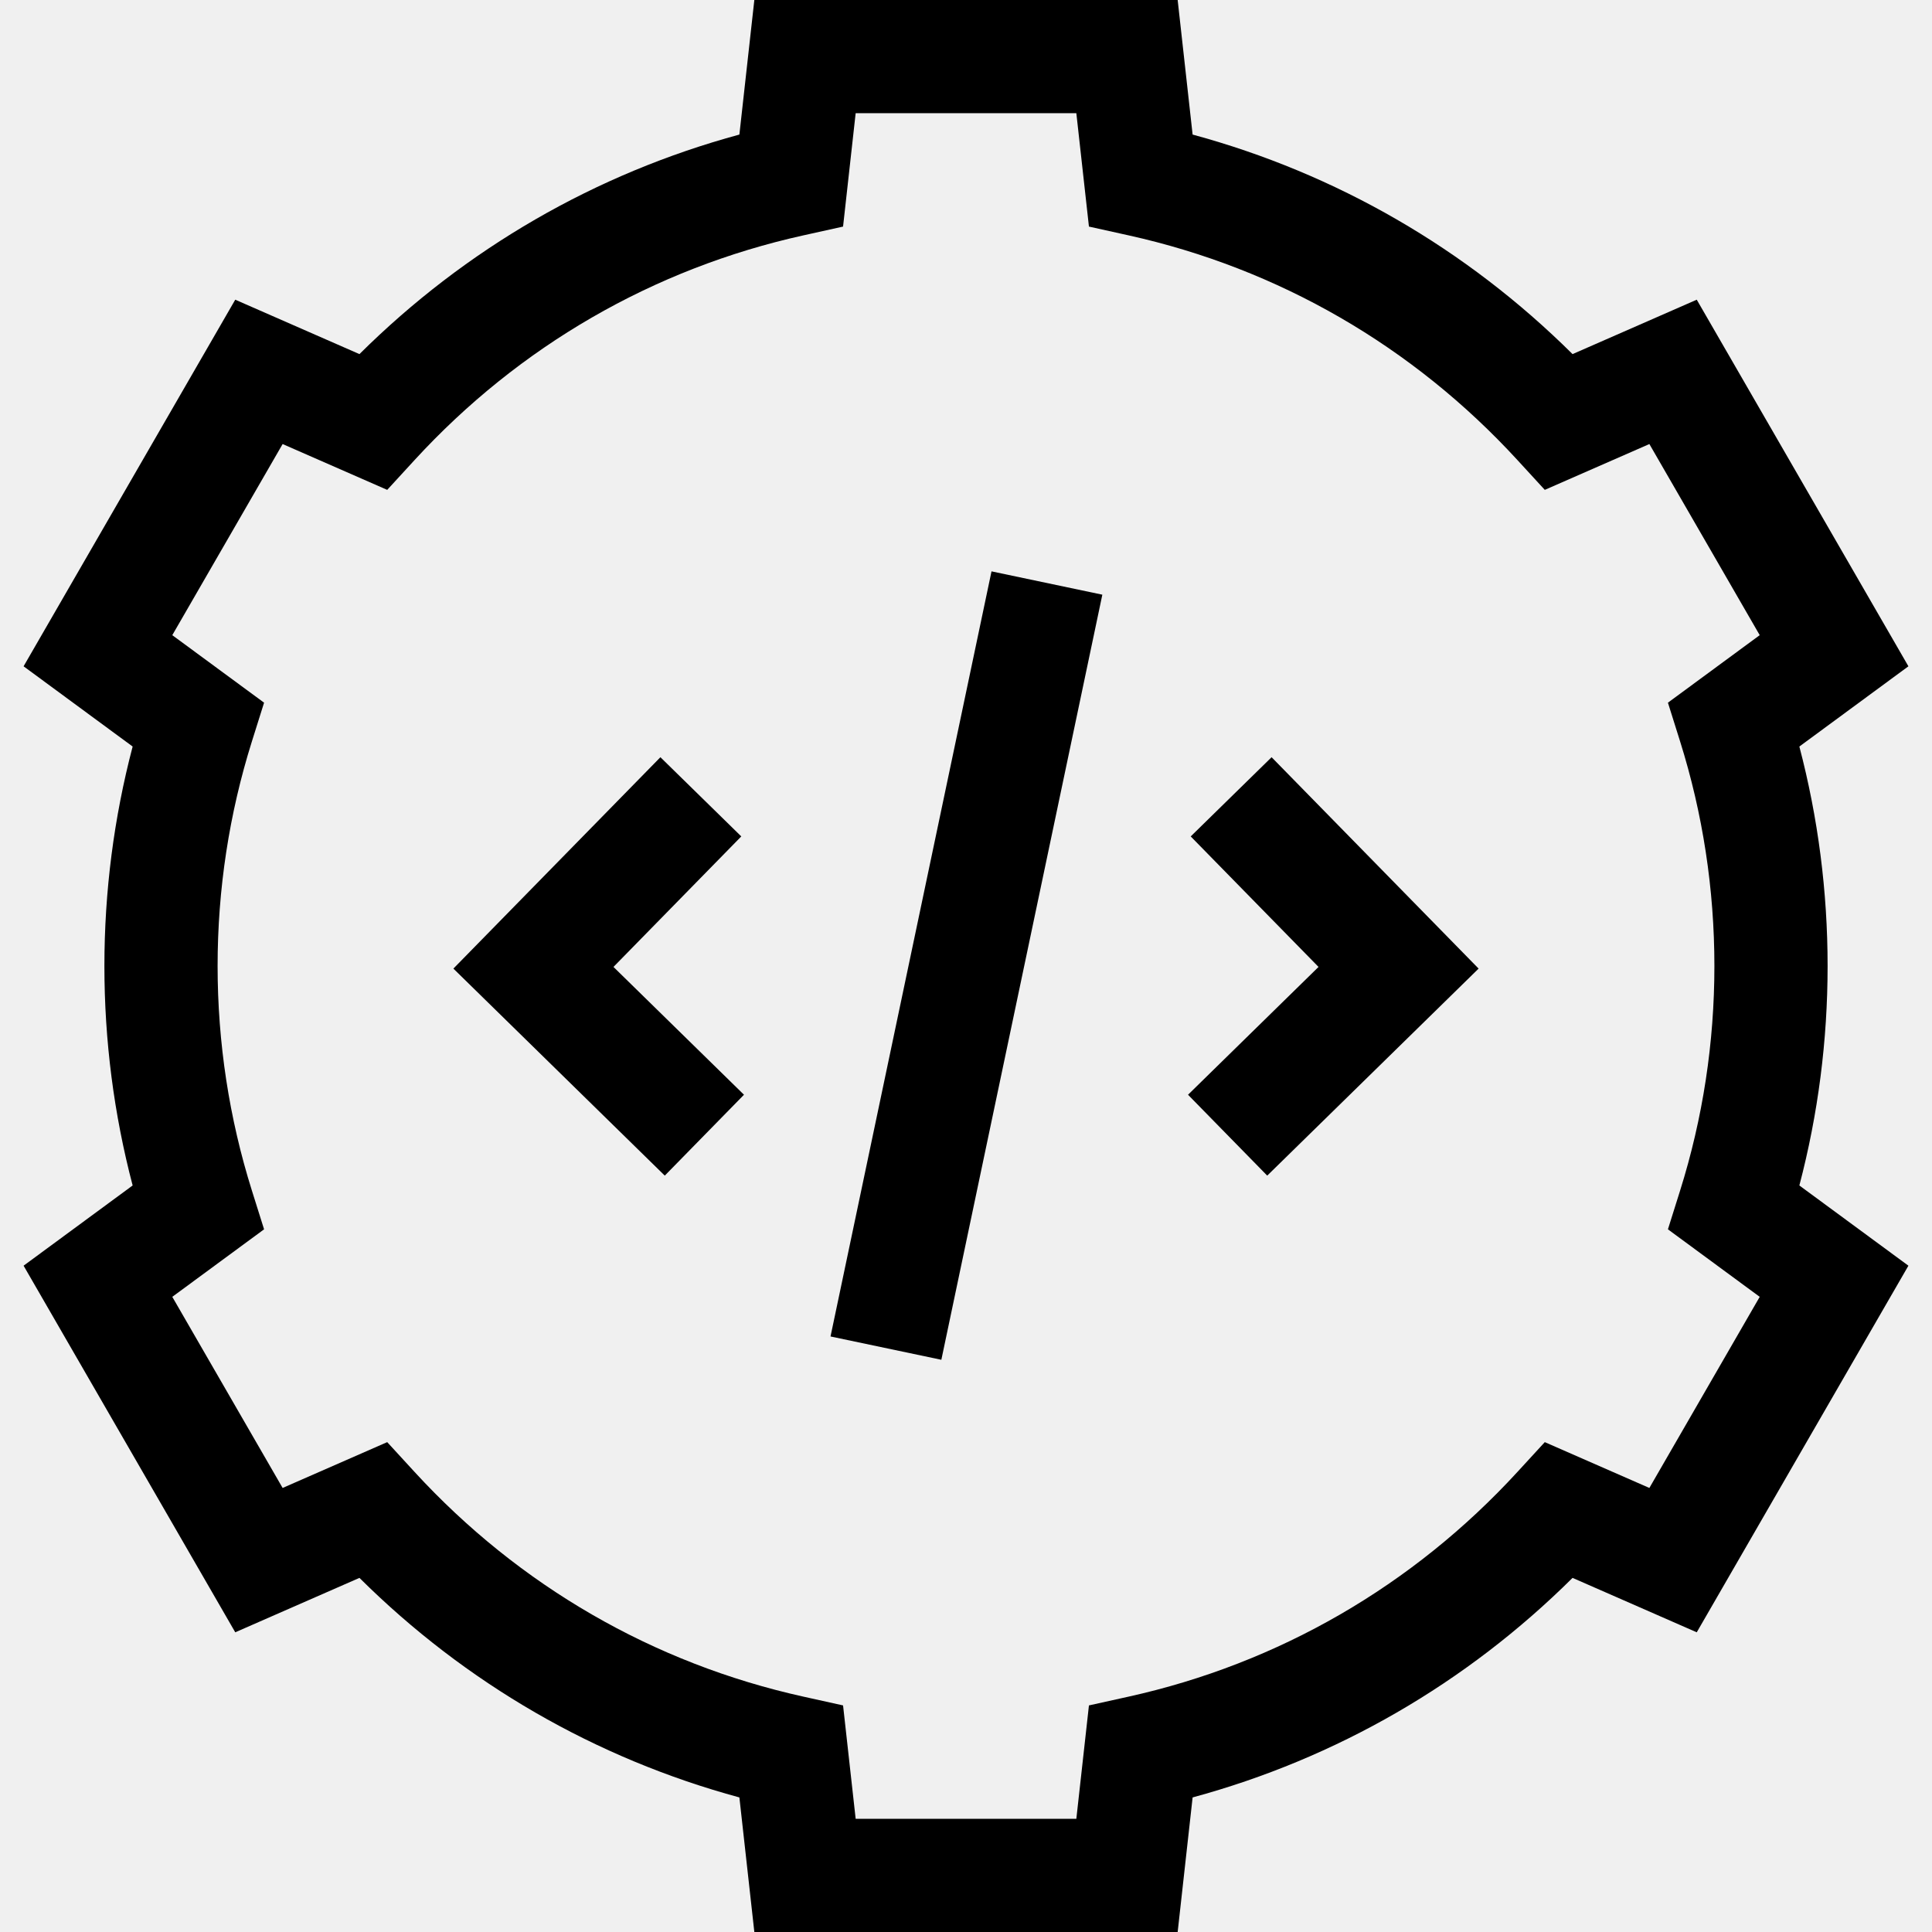
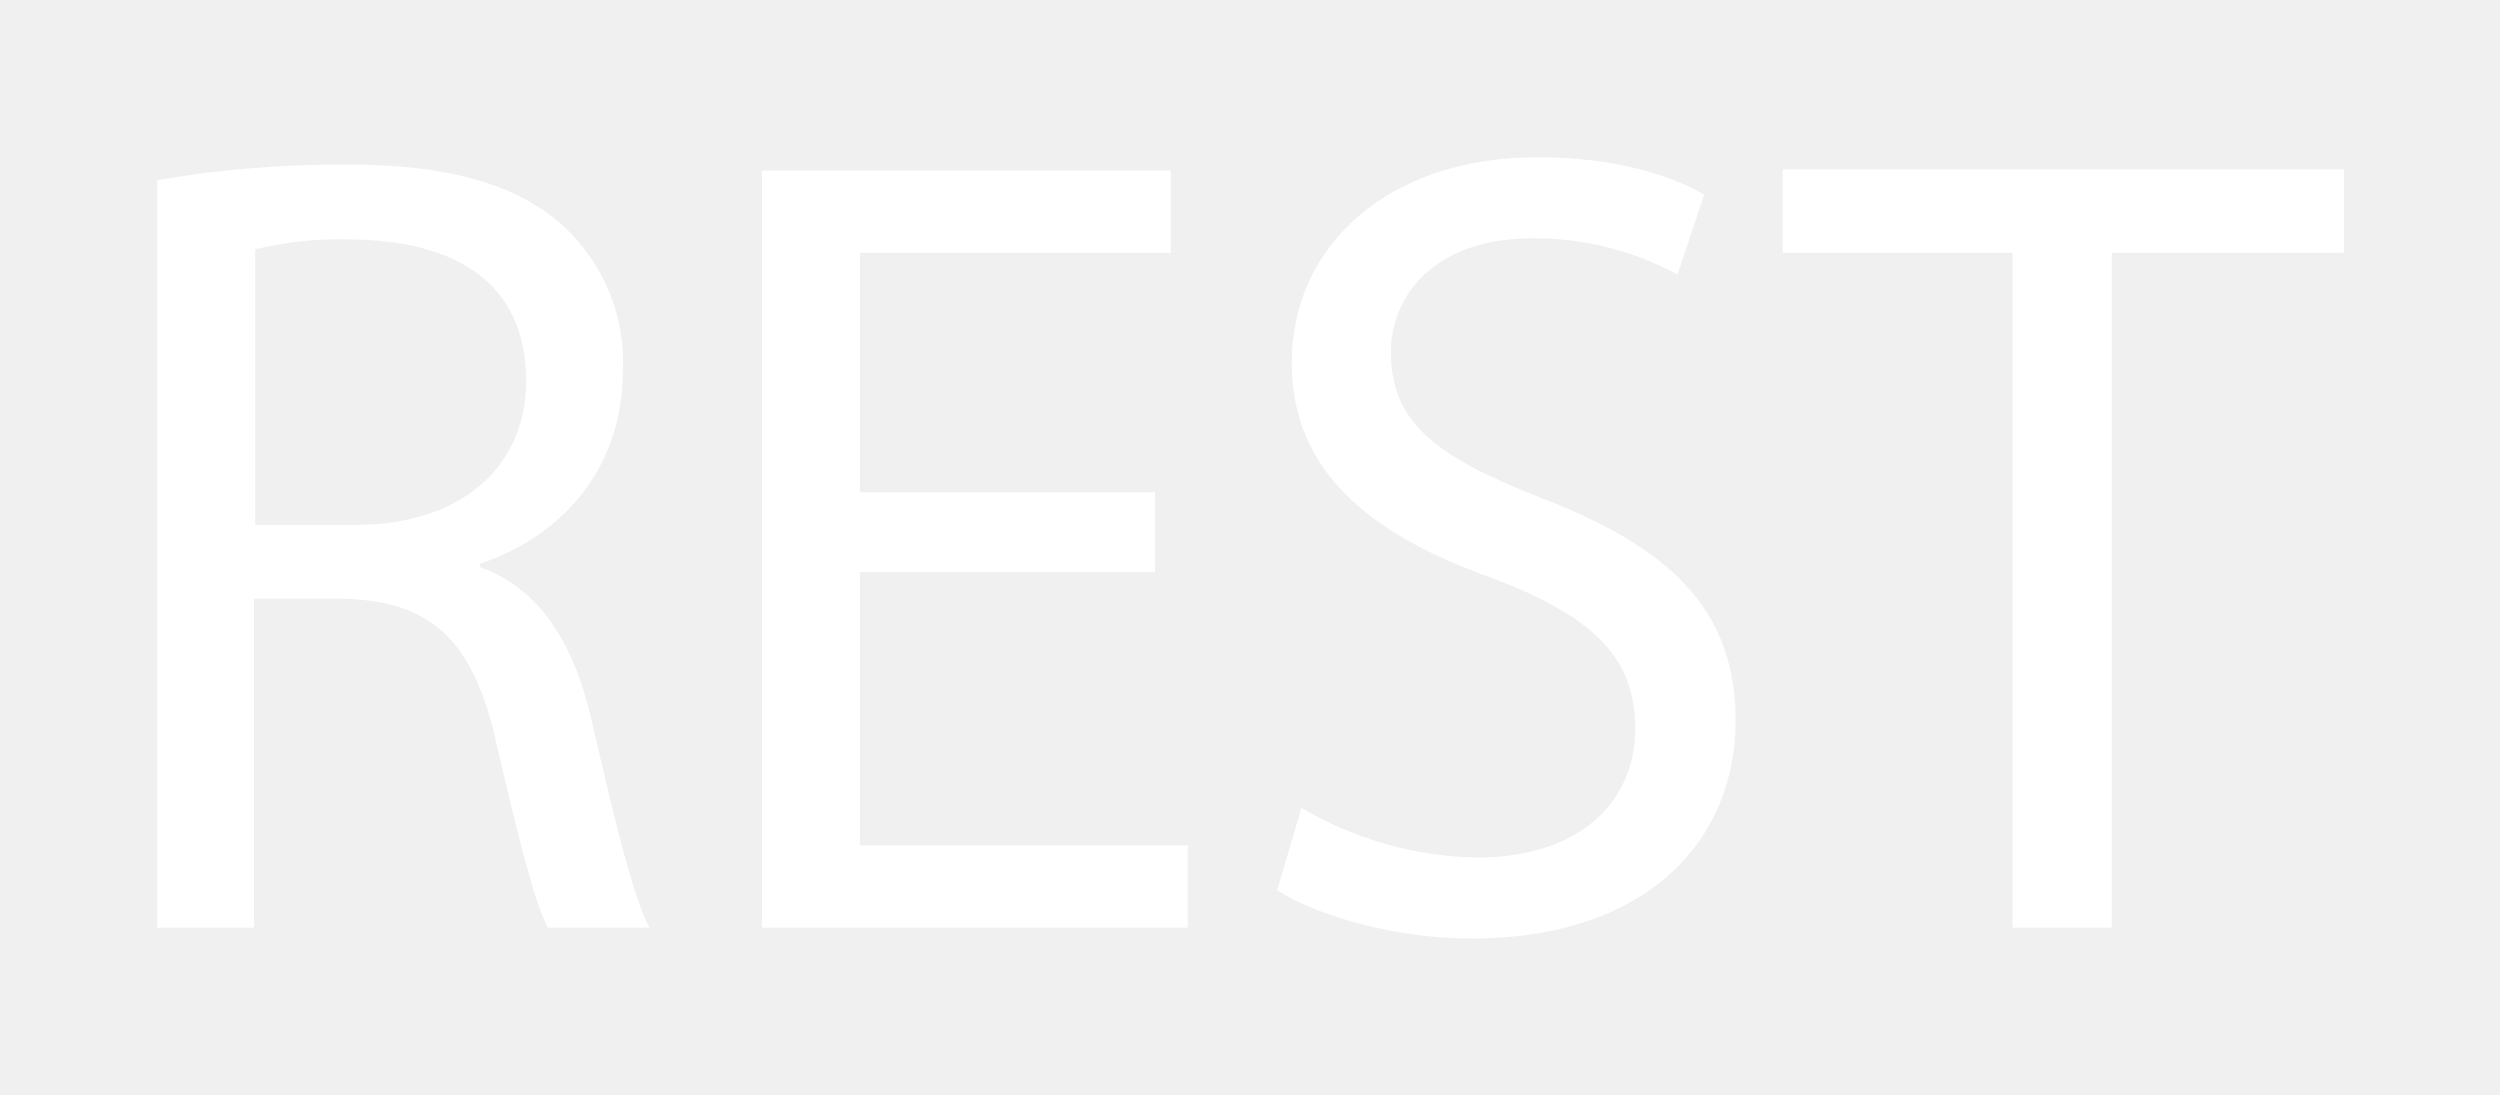
- <svg xmlns="http://www.w3.org/2000/svg" id="Capa_1" enable-background="new 0 0 512 512" height="512" viewBox="0 0 512 512" width="512">
-   <path d="m484.333 256c0-19.73-2.515-39.248-7.484-58.162l28.9-21.261-56.093-97.155-32.913 14.42c-28.138-27.938-62.594-47.847-100.689-58.18l-3.961-35.662h-112.186l-3.962 35.662c-38.096 10.333-72.551 30.242-100.689 58.18l-32.912-14.42-56.093 97.155 28.9 21.261c-4.97 18.914-7.484 38.432-7.484 58.162s2.515 39.248 7.484 58.162l-28.9 21.26 56.093 97.155 32.912-14.42c28.139 27.939 62.594 47.848 100.689 58.18l3.962 35.663h112.186l3.962-35.663c38.096-10.332 72.551-30.242 100.689-58.18l32.912 14.42 56.093-97.155-28.9-21.26c4.969-18.914 7.484-38.432 7.484-58.162zm-185.272 193.633-10.481 2.32-3.339 30.047h-58.482l-3.339-30.047-10.481-2.32c-39.739-8.795-75.382-29.389-103.074-59.555l-7.25-7.898-27.716 12.143-29.241-50.647 24.325-17.894-3.216-10.228c-6.038-19.207-9.1-39.244-9.1-59.554 0-20.311 3.062-40.348 9.1-59.554l3.216-10.228-24.325-17.894 29.241-50.647 27.716 12.143 7.25-7.898c27.692-30.166 63.335-50.76 103.074-59.555l10.481-2.32 3.339-30.047h58.482l3.339 30.047 10.481 2.32c39.739 8.796 75.382 29.39 103.074 59.555l7.25 7.898 27.716-12.143 29.241 50.647-24.325 17.894 3.216 10.228c6.038 19.207 9.1 39.244 9.1 59.554s-3.061 40.347-9.1 59.554l-3.216 10.228 24.325 17.894-29.241 50.647-27.716-12.143-7.25 7.898c-27.692 30.166-63.334 50.76-103.074 59.555z" />
-   <path d="m196.448 221.66-21.433-20.99-54.863 56.019 56.02 54.863 20.99-21.434-34.586-33.872z" />
-   <path d="m315.552 221.66 33.872 34.586-34.586 33.872 20.99 21.434 56.02-54.863-54.863-56.019z" />
-   <path d="m152.445 240.999h207.109v30.001h-207.109z" transform="matrix(.206 -.979 .979 .206 -47.245 453.774)" />
+ <svg xmlns="http://www.w3.org/2000/svg" version="1.1" id="Logos-rest" x="0px" y="0px" viewBox="0 0 206.7 90.5" style="enable-background:new 0 0 206.7 90.5;" xml:space="preserve">
+   <style type="text/css">
+ 	.st0{fill:#FFFFFF;}
+ </style>
+   <g id="RESTful">
+     <path class="st0" d="M13,14.9c5.1-0.9,10.3-1.3,15.5-1.3c8.6,0,14.2,1.6,18.1,5.1c3.3,3.1,5.1,7.4,4.9,11.9c0,8.3-5.2,13.8-11.8,16   v0.3c4.8,1.7,7.7,6.1,9.2,12.6c2,8.7,3.5,14.8,4.8,17.2h-8.4c-1-1.8-2.4-7.2-4.2-15c-1.9-8.6-5.2-11.9-12.5-12.2h-7.6v27.2H13V14.9   z M21.1,43.4h8.3c8.6,0,14.1-4.7,14.1-11.9c0-8.1-5.8-11.6-14.4-11.7c-2.7-0.1-5.4,0.2-8,0.8L21.1,43.4z" />
+     <path class="st0" d="M95.4,47.3H71.1v22.6h27.1v6.8H63V14.1h33.8v6.8H71.1v19.8h24.4V47.3z" />
+     <path class="st0" d="M107.6,66.8c4.4,2.6,9.4,4,14.5,4.1c8.3,0,13.1-4.4,13.1-10.7c0-5.8-3.4-9.2-11.8-12.4   c-10.2-3.6-16.6-8.9-16.6-17.8c0-9.8,8.1-17,20.3-17c6.4,0,11.1,1.5,13.8,3.1l-2.2,6.6c-3.7-2-7.7-3-11.9-3   c-8.6,0-11.8,5.1-11.8,9.4c0,5.9,3.8,8.7,12.5,12.1c10.6,4.1,16,9.2,16,18.4c0,9.7-7.1,18-21.9,18c-6,0-12.6-1.8-16-4L107.6,66.8z" />
+     <path class="st0" d="M166.4,20.9h-19v-6.9h46.4v6.9h-19.2v55.8h-8.2L166.4,20.9z" />
+   </g>
</svg>
